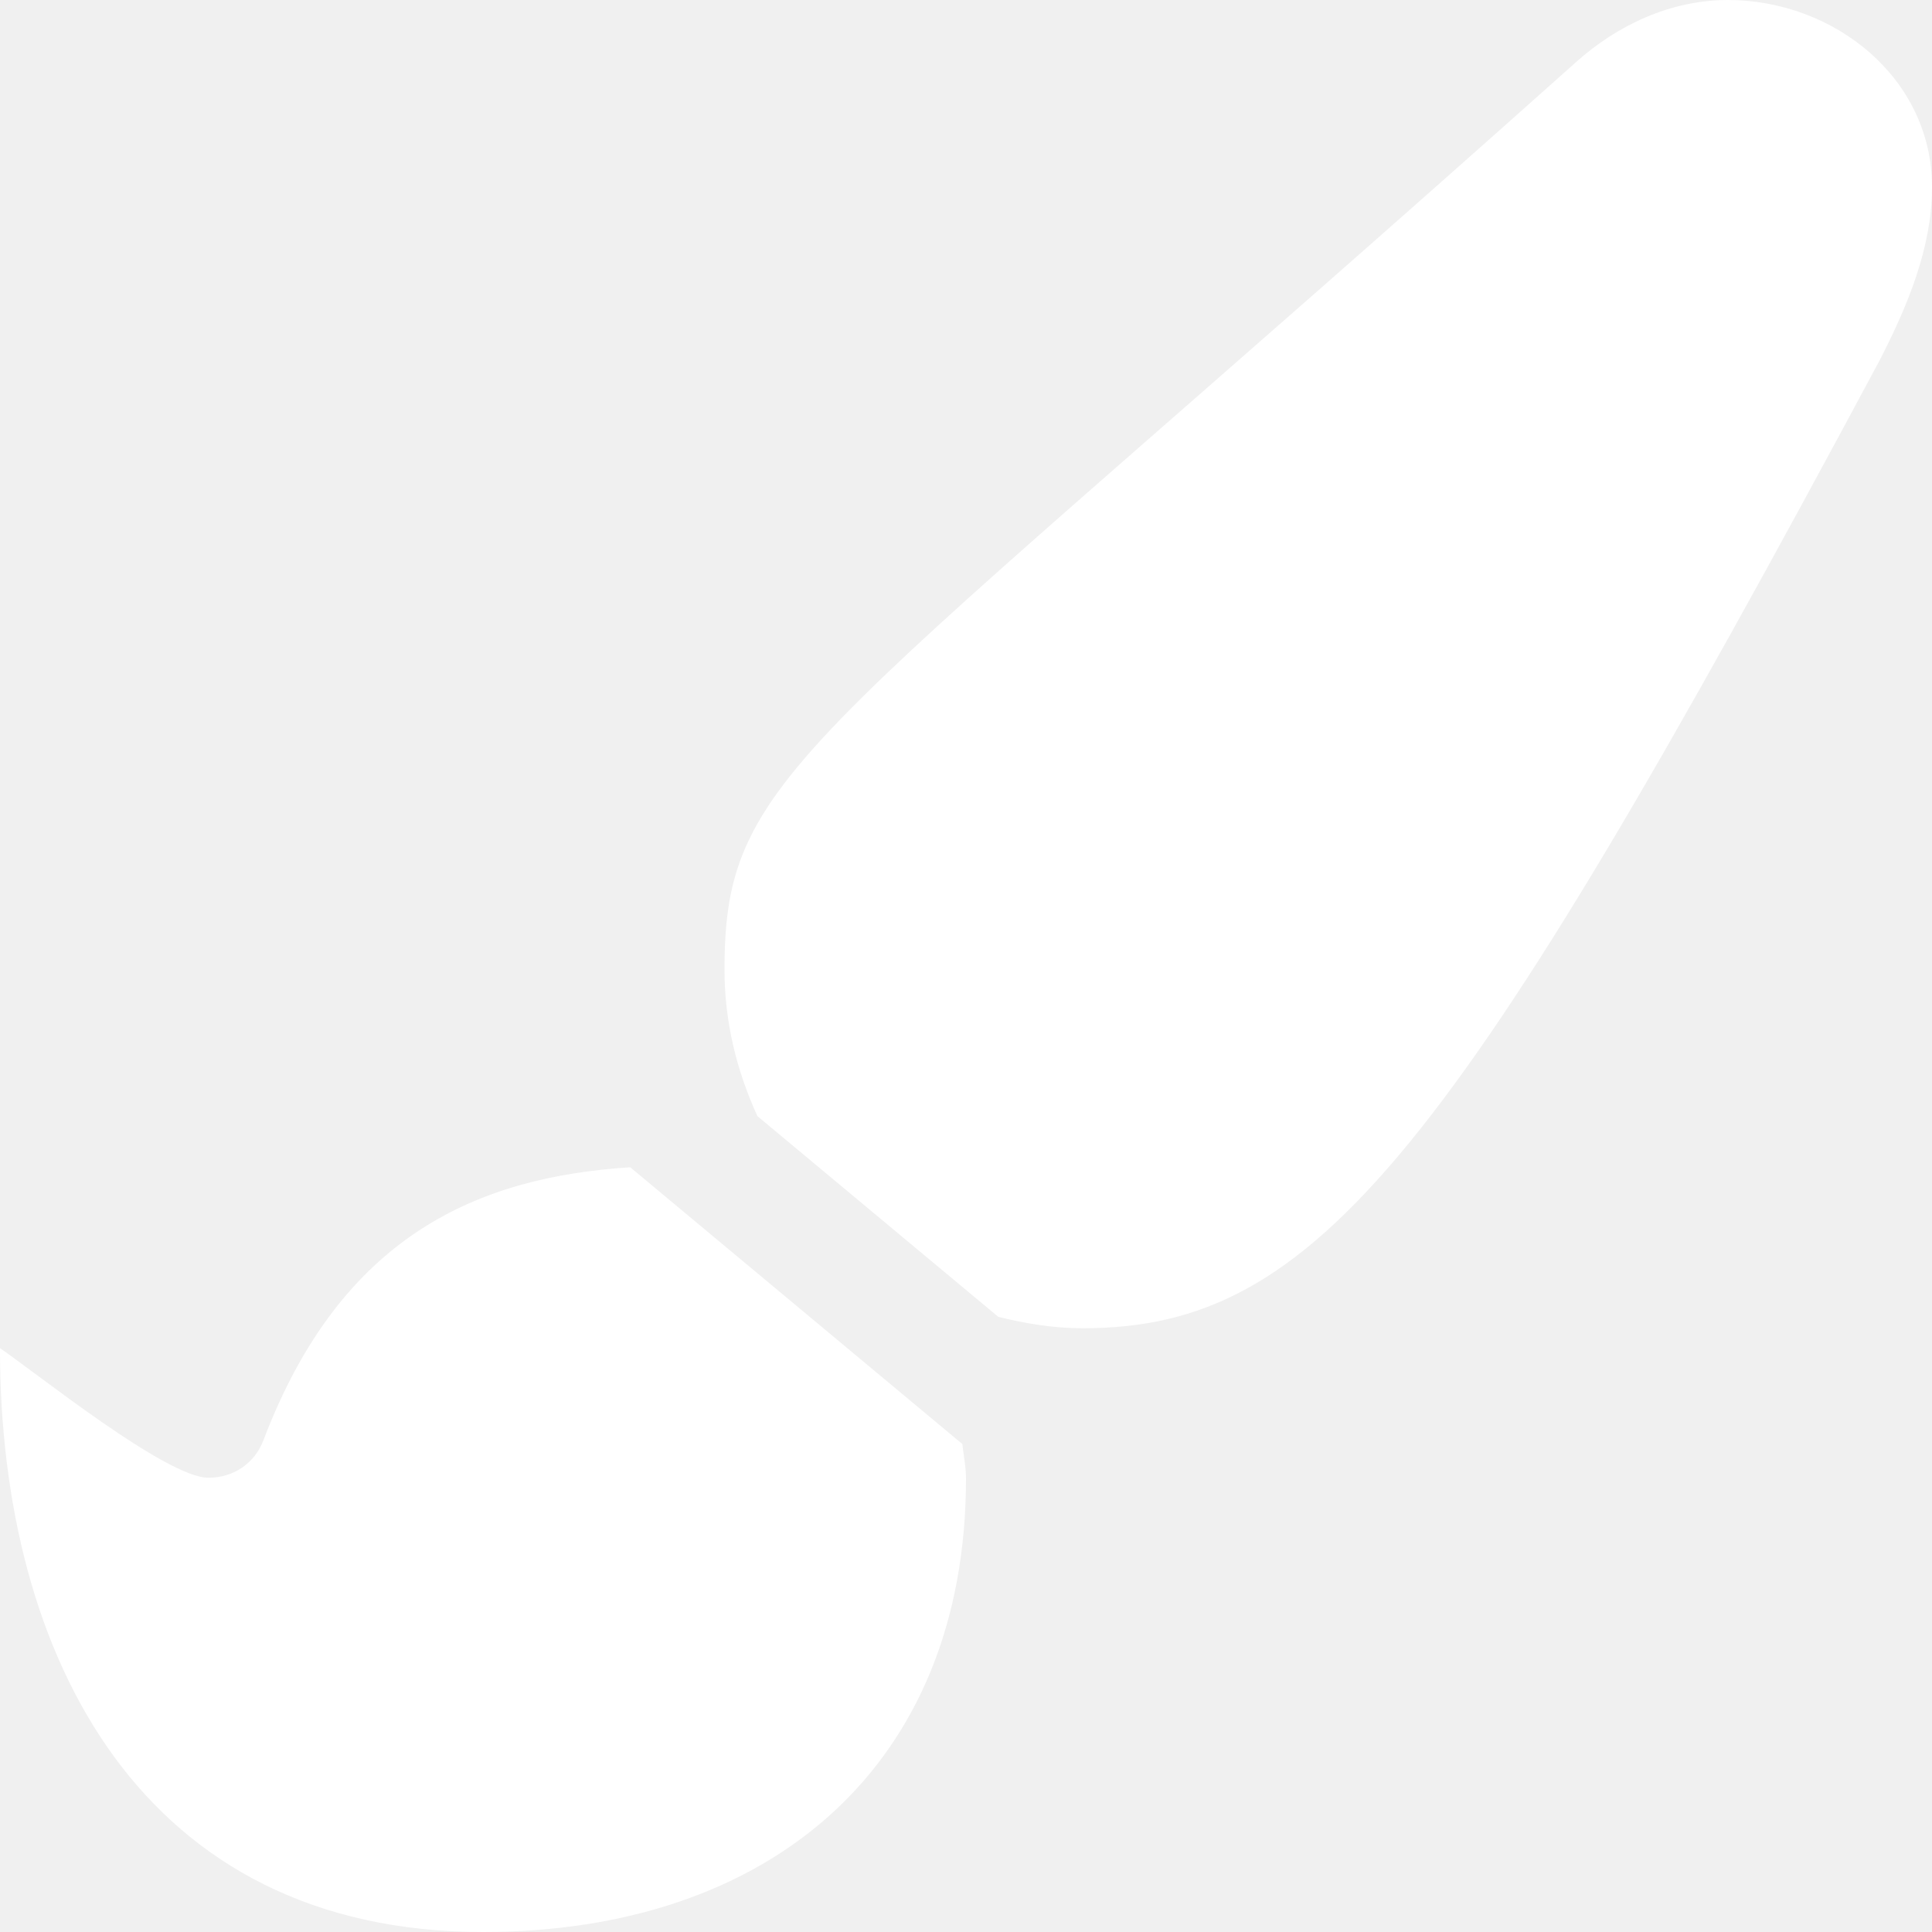
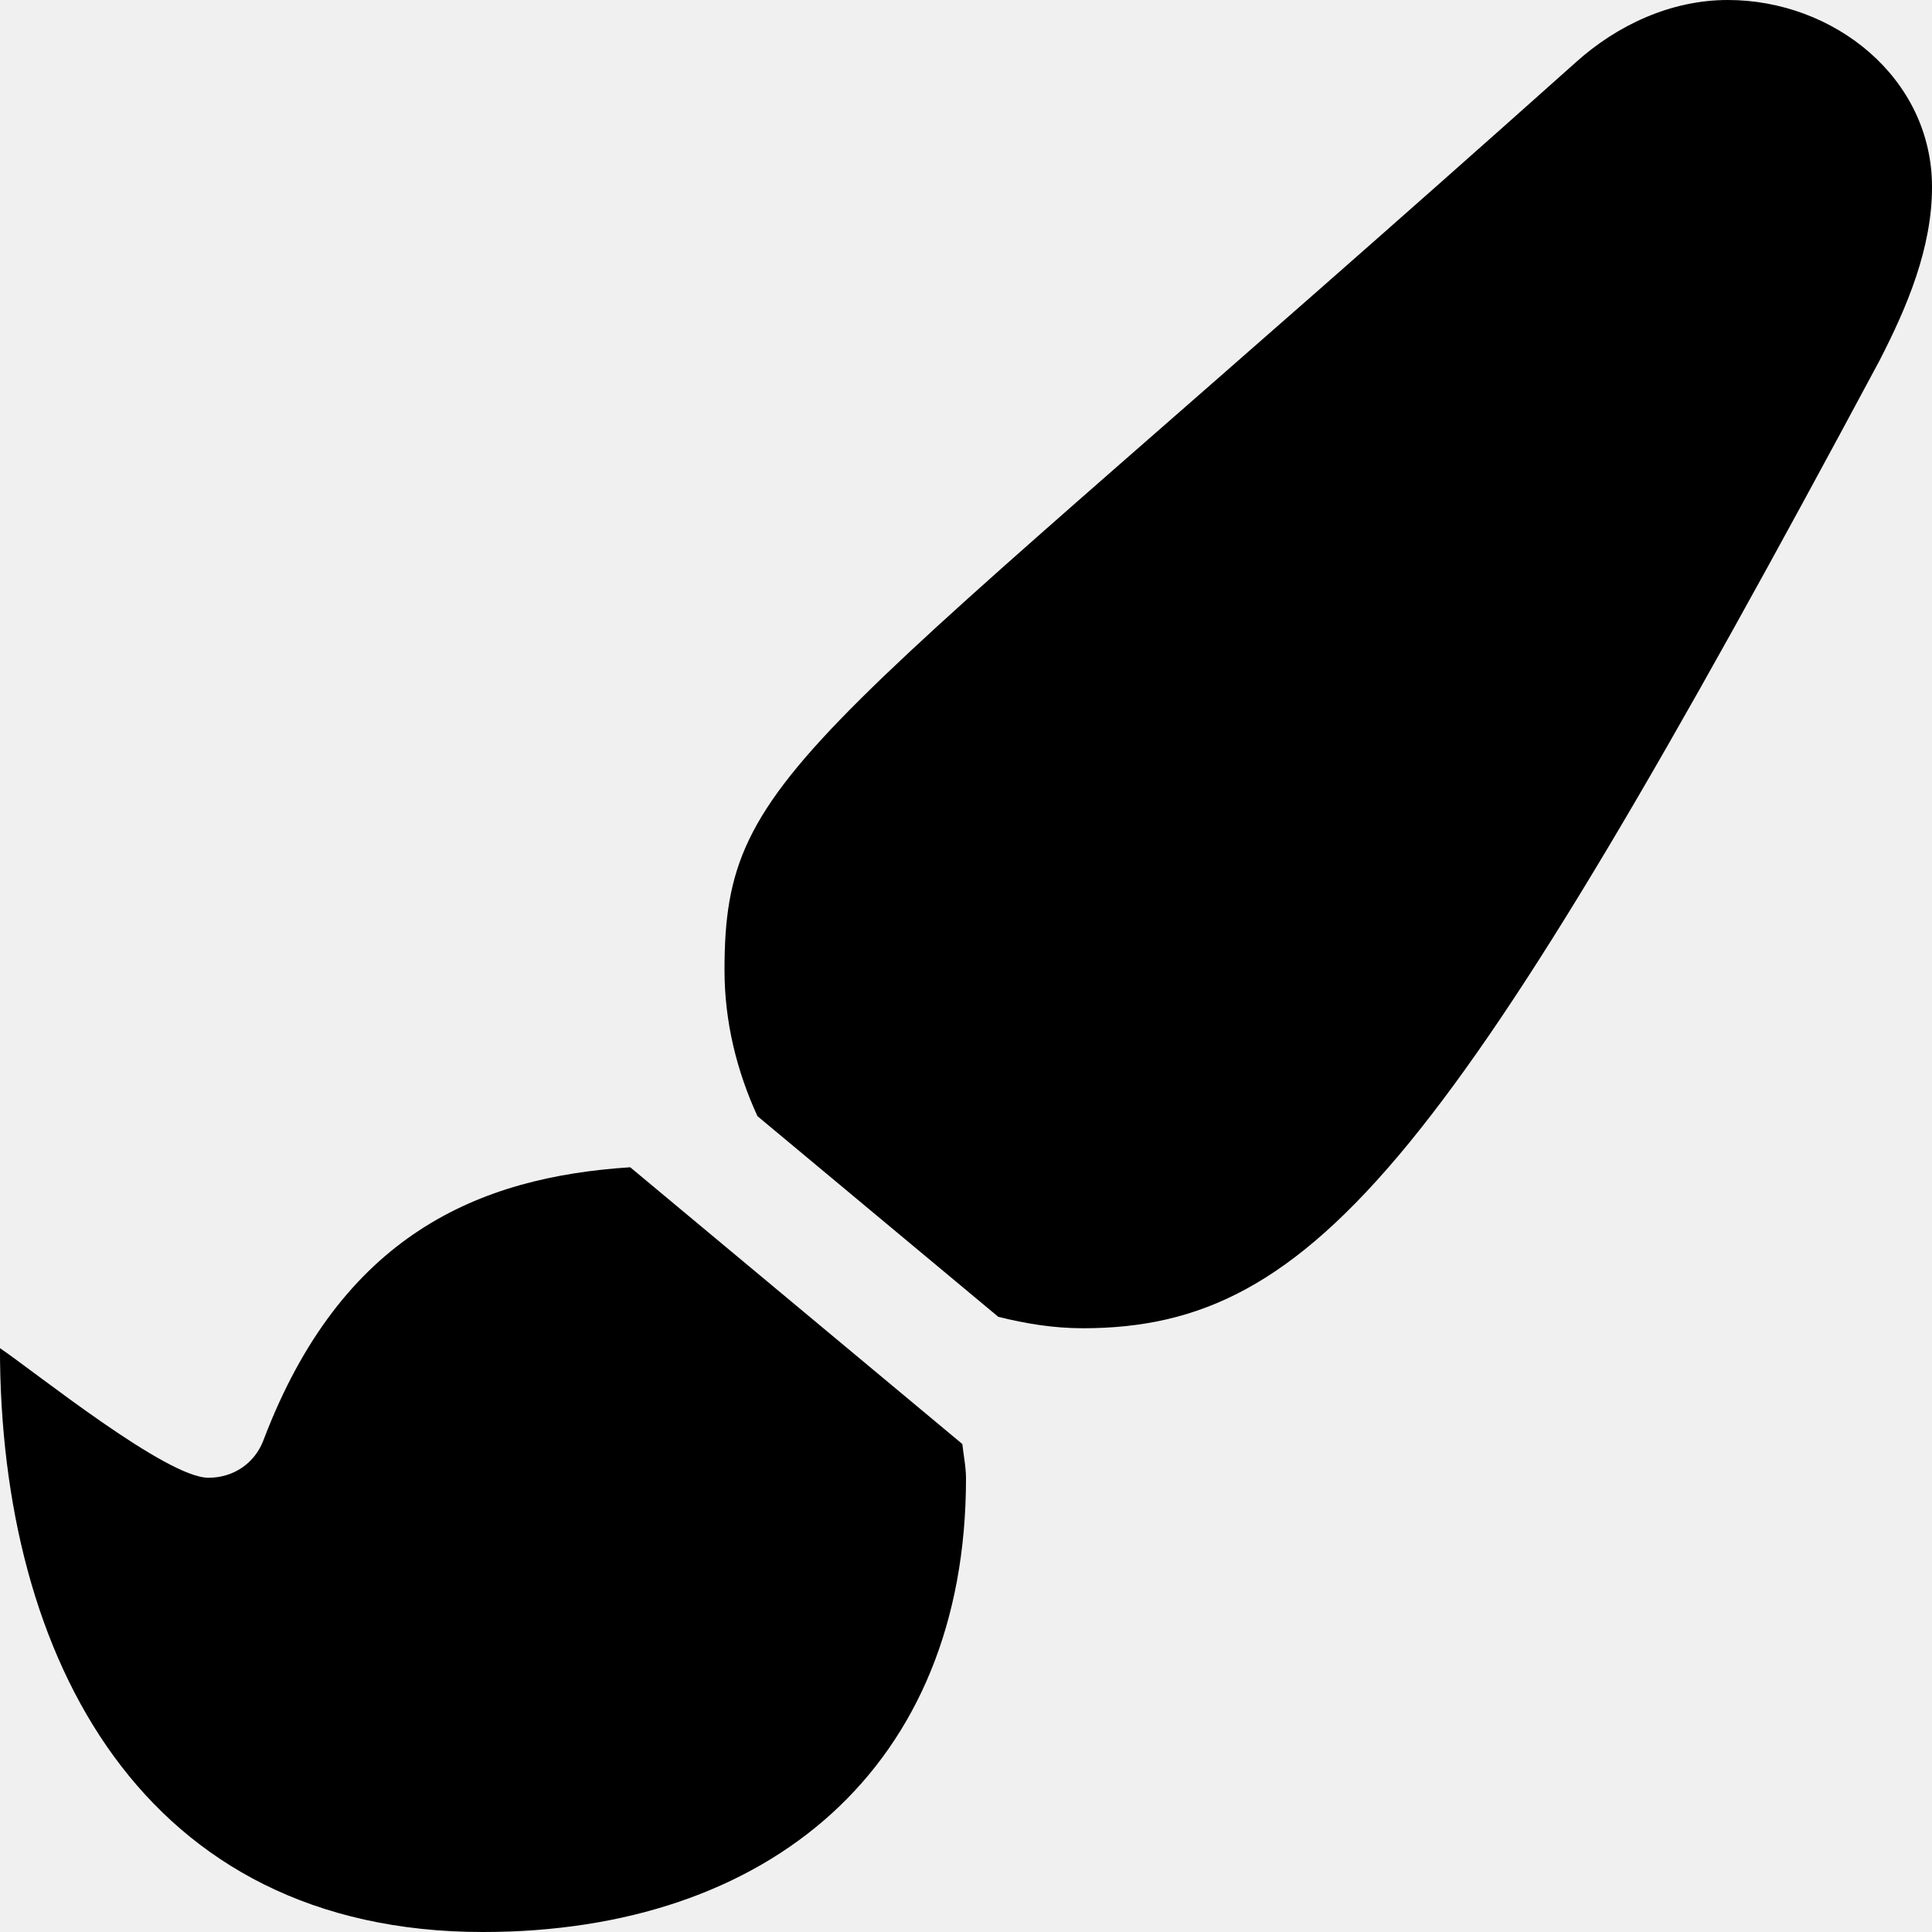
<svg xmlns="http://www.w3.org/2000/svg" aria-hidden="true" focusable="false" data-prefix="fas" data-icon="paint-brush" class="svg-inline--fa fa-paint-brush fa-w-16" role="img" viewBox="0 0 512 512">
-   <path fill="white" d="M167.02 309.34c-40.12 2.58-76.53 17.86-97.19 72.3-2.35 6.21-8 9.98-14.59 9.98-11.11 0-45.46-27.67-55.25-34.35C0 439.62 37.93 512 128 512c75.86 0 128-43.77 128-120.19 0-3.11-.65-6.08-.97-9.13l-88.01-73.34zM457.89 0c-15.16 0-29.37 6.71-40.21 16.45C213.27 199.05 192 203.34 192 257.09c0 13.7 3.25 26.76 8.73 38.7l63.82 53.18c7.21 1.8 14.64 3.03 22.39 3.03 62.11 0 98.11-45.47 211.16-256.46 7.38-14.35 13.9-29.85 13.9-45.99C512 20.64 486 0 457.89 0z" />
+   <path d="M167.02 309.34c-40.12 2.58-76.53 17.86-97.19 72.3-2.35 6.21-8 9.98-14.59 9.98-11.11 0-45.46-27.67-55.25-34.35C0 439.62 37.93 512 128 512c75.86 0 128-43.77 128-120.19 0-3.11-.65-6.08-.97-9.13l-88.01-73.34zM457.89 0c-15.16 0-29.37 6.71-40.21 16.45C213.27 199.05 192 203.34 192 257.09c0 13.7 3.25 26.76 8.73 38.7l63.82 53.18c7.21 1.8 14.64 3.03 22.39 3.03 62.11 0 98.11-45.47 211.16-256.46 7.38-14.35 13.9-29.85 13.9-45.99C512 20.64 486 0 457.89 0z" />
</svg>
